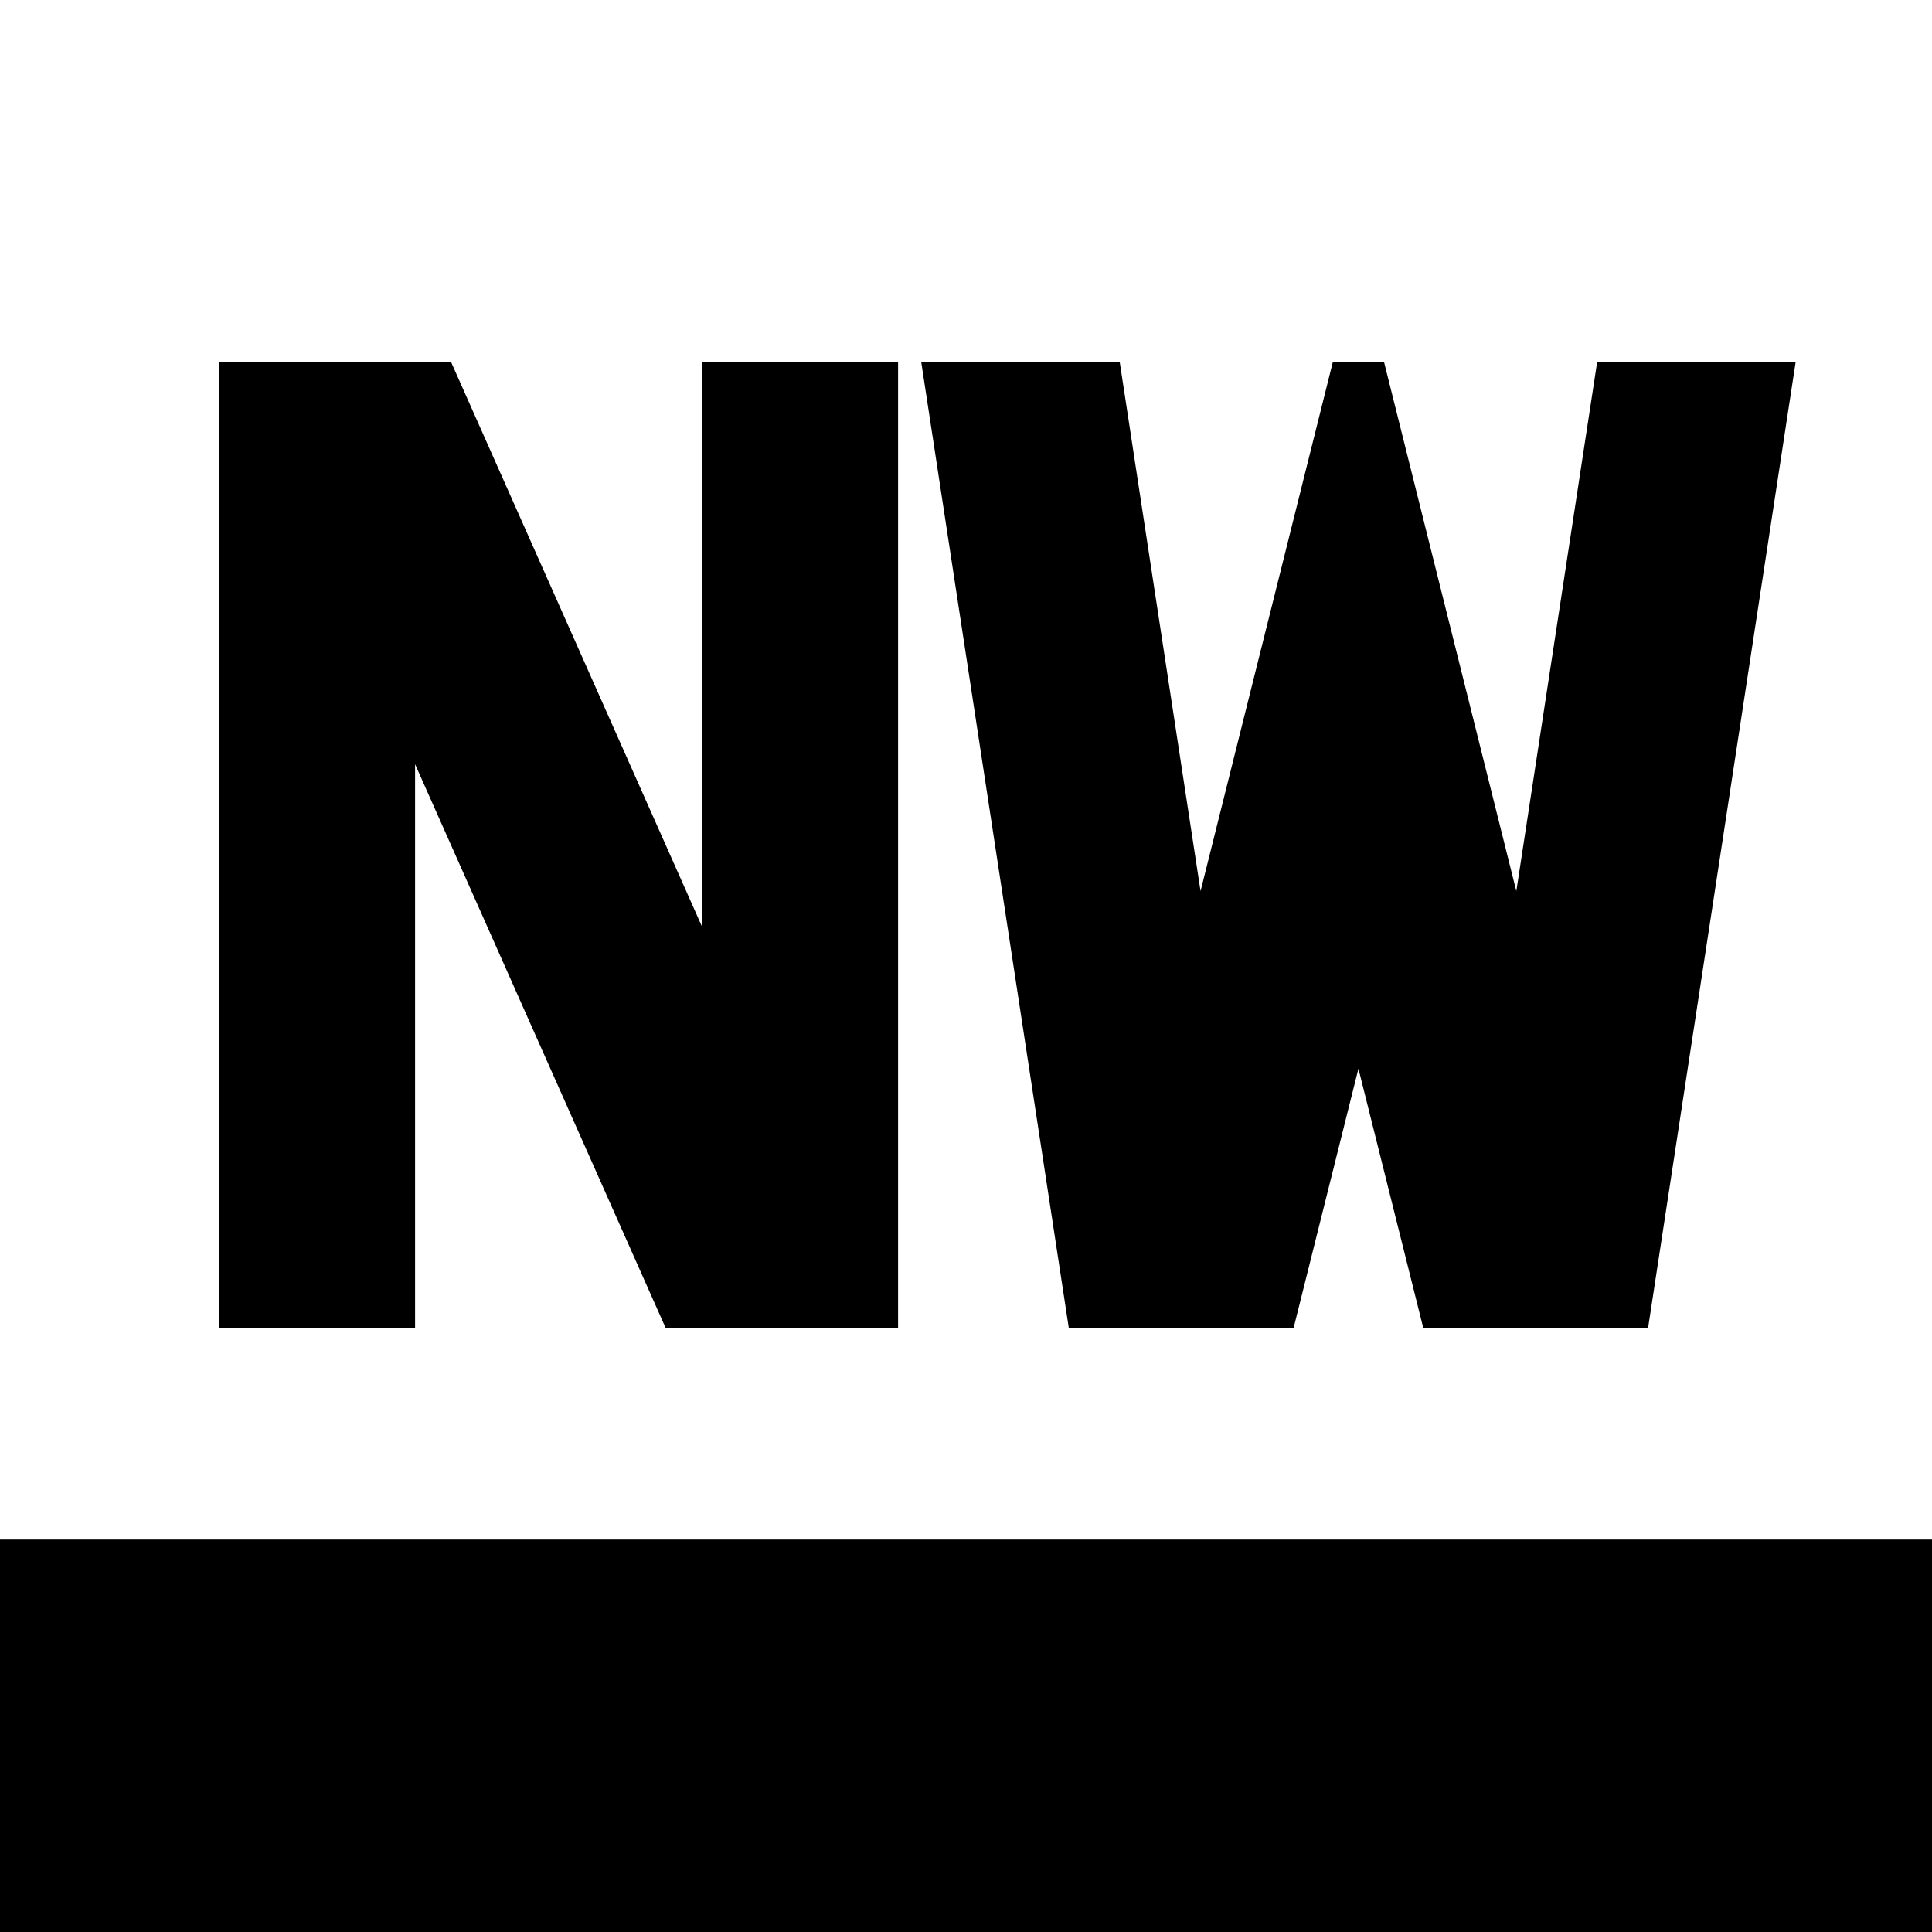
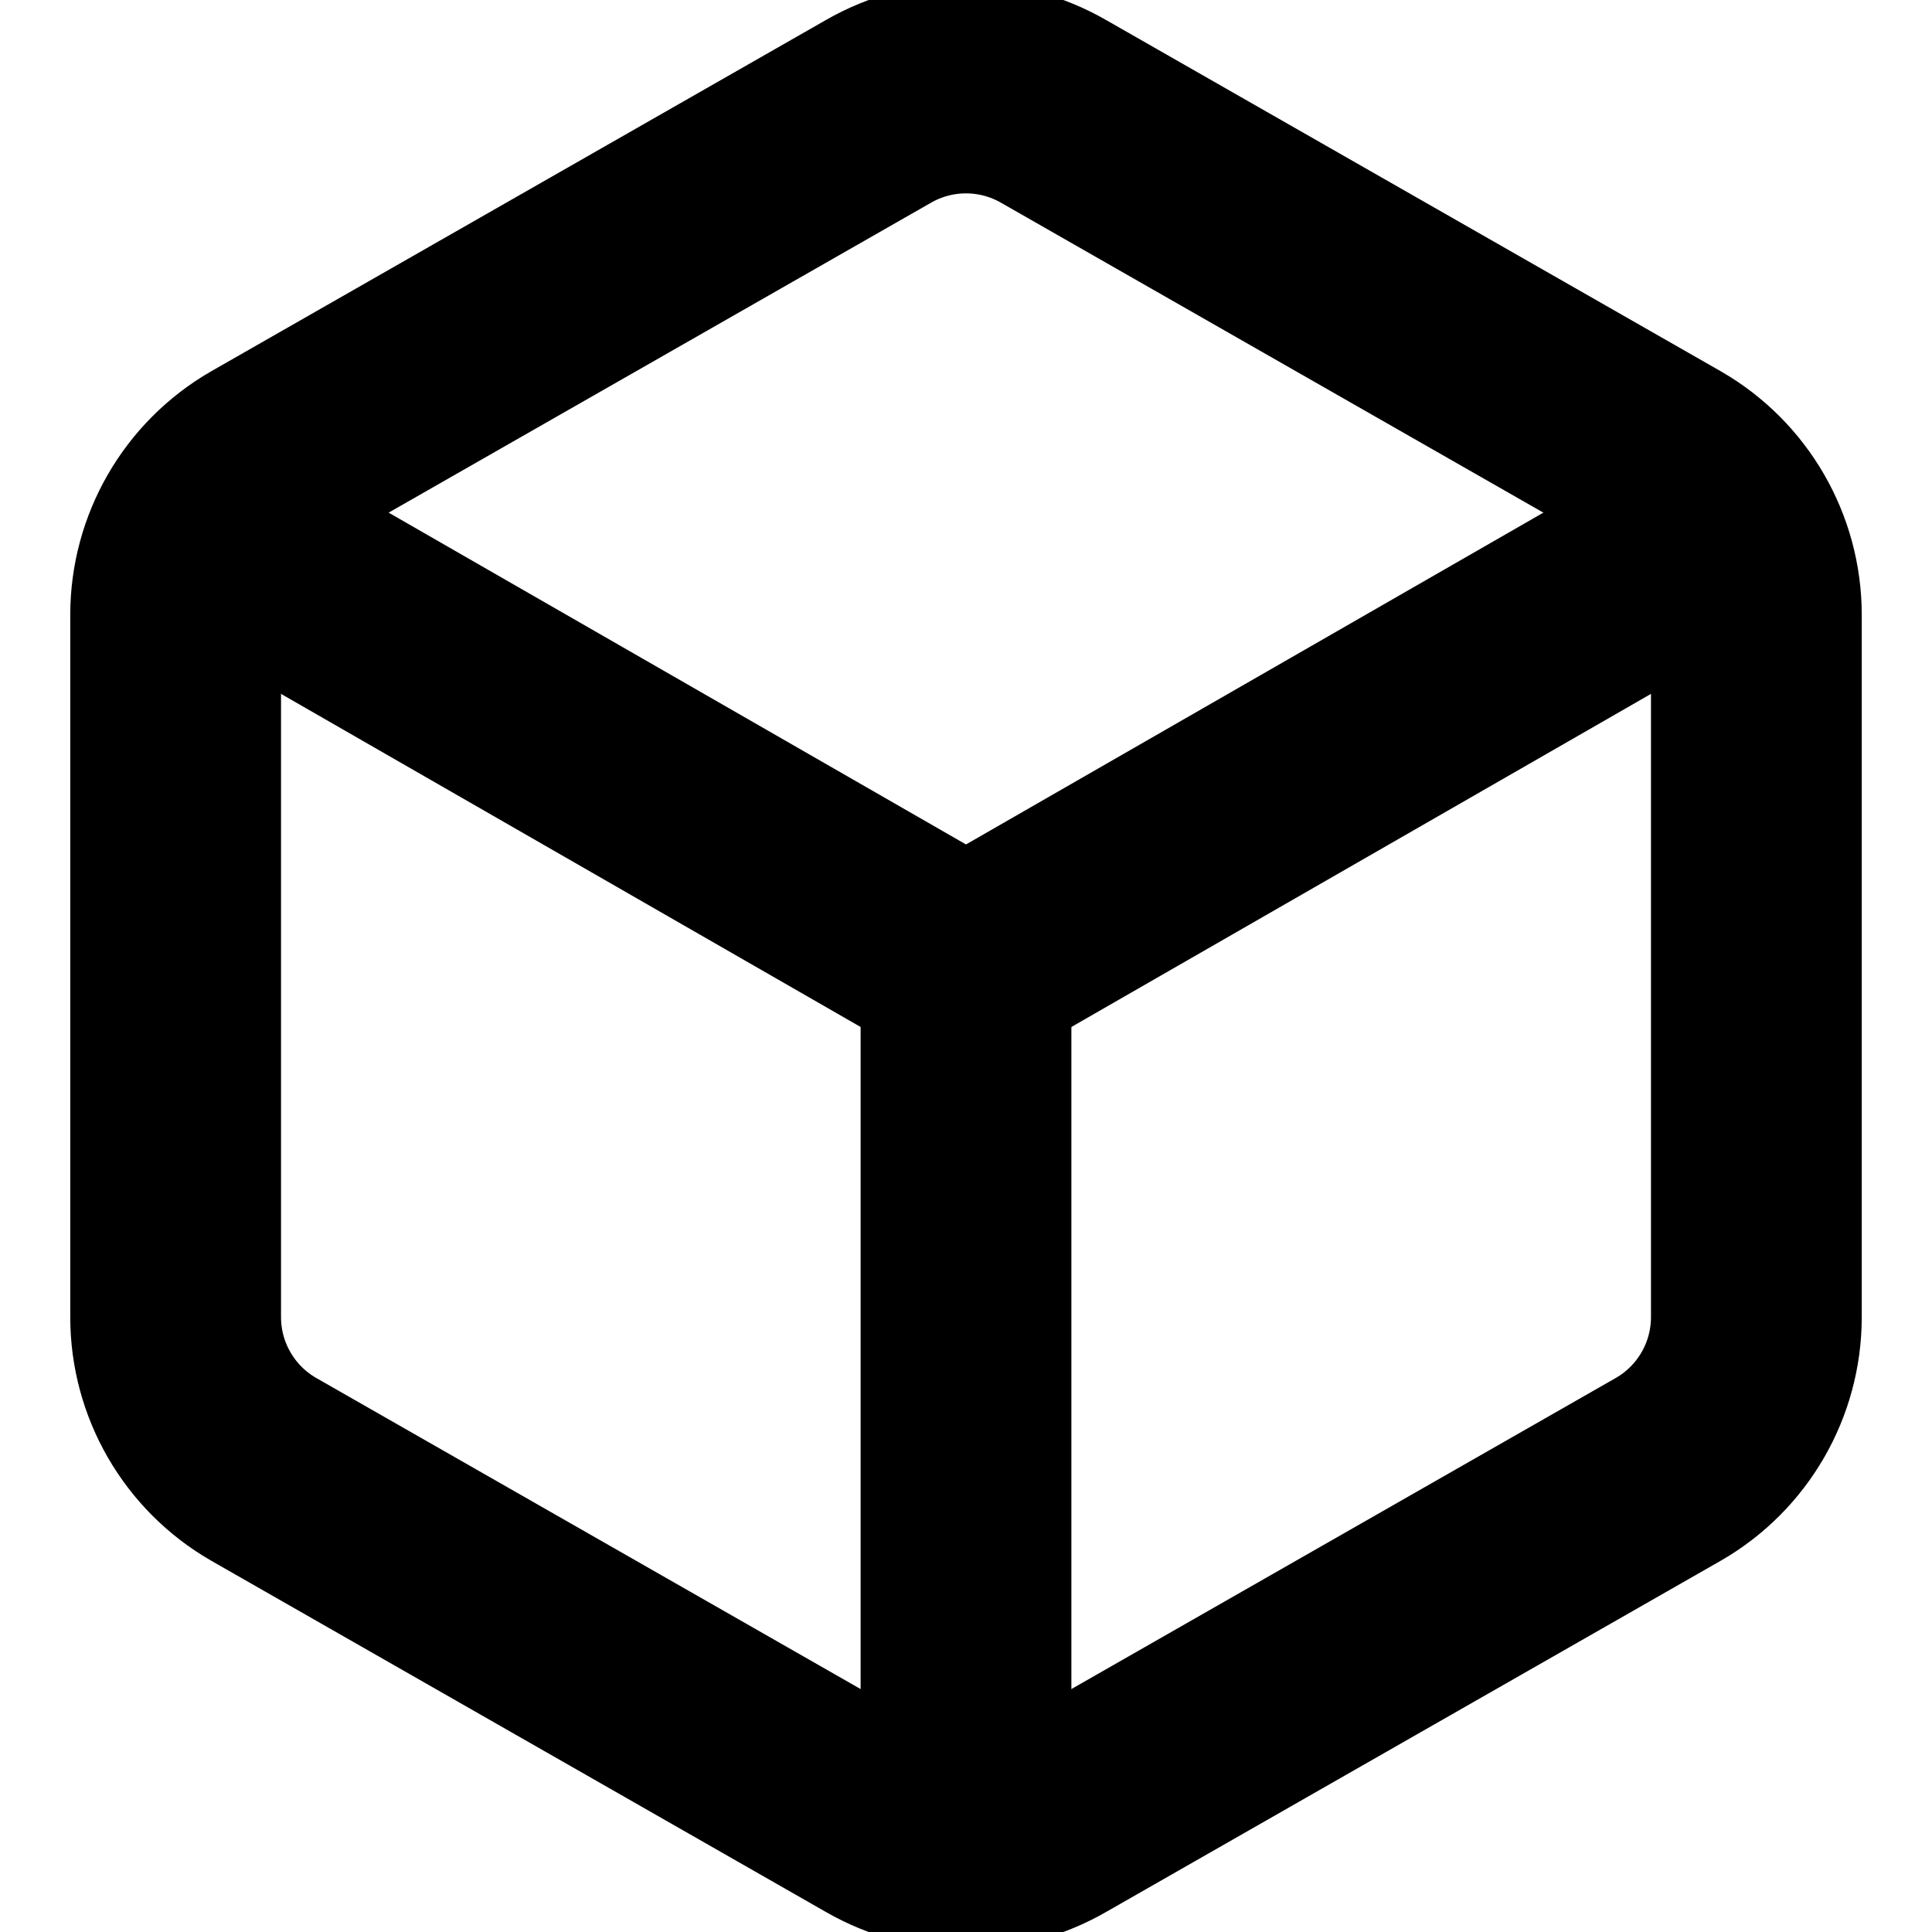
- <svg xmlns="http://www.w3.org/2000/svg" viewBox="0 0 64 64">
-   <defs>
-     <clipPath id="c">
-       <rect x="0" y="12" width="64" height="32" />
-     </clipPath>
-   </defs>
-   <g clip-path="url(#c)" fill="none" stroke="#000" stroke-width="6.5" stroke-miterlimit="10">
-     <path d="M10.5 46V10l16 36V10" />
-     <path d="M33.5 10l5.5 36 6-24 6 24 5.5-36" />
-   </g>
-   <rect y="51" width="64" height="13" fill="#000" />
+ <svg xmlns="http://www.w3.org/2000/svg" viewBox="1 1 22 22" fill="none" stroke="#000" stroke-width="2.4" stroke-linecap="round" stroke-linejoin="round">
+   <path d="M21 8a2 2 0 0 0-1-1.73l-7-4a2 2 0 0 0-2 0l-7 4A2 2 0 0 0 3 8v8a2 2 0 0 0 1 1.73l7 4a2 2 0 0 0 2 0l7-4A2 2 0 0 0 21 16Z" />
+   <path d="m3.3 7 8.7 5 8.7-5" />
+   <path d="M12 22V12" />
</svg>
